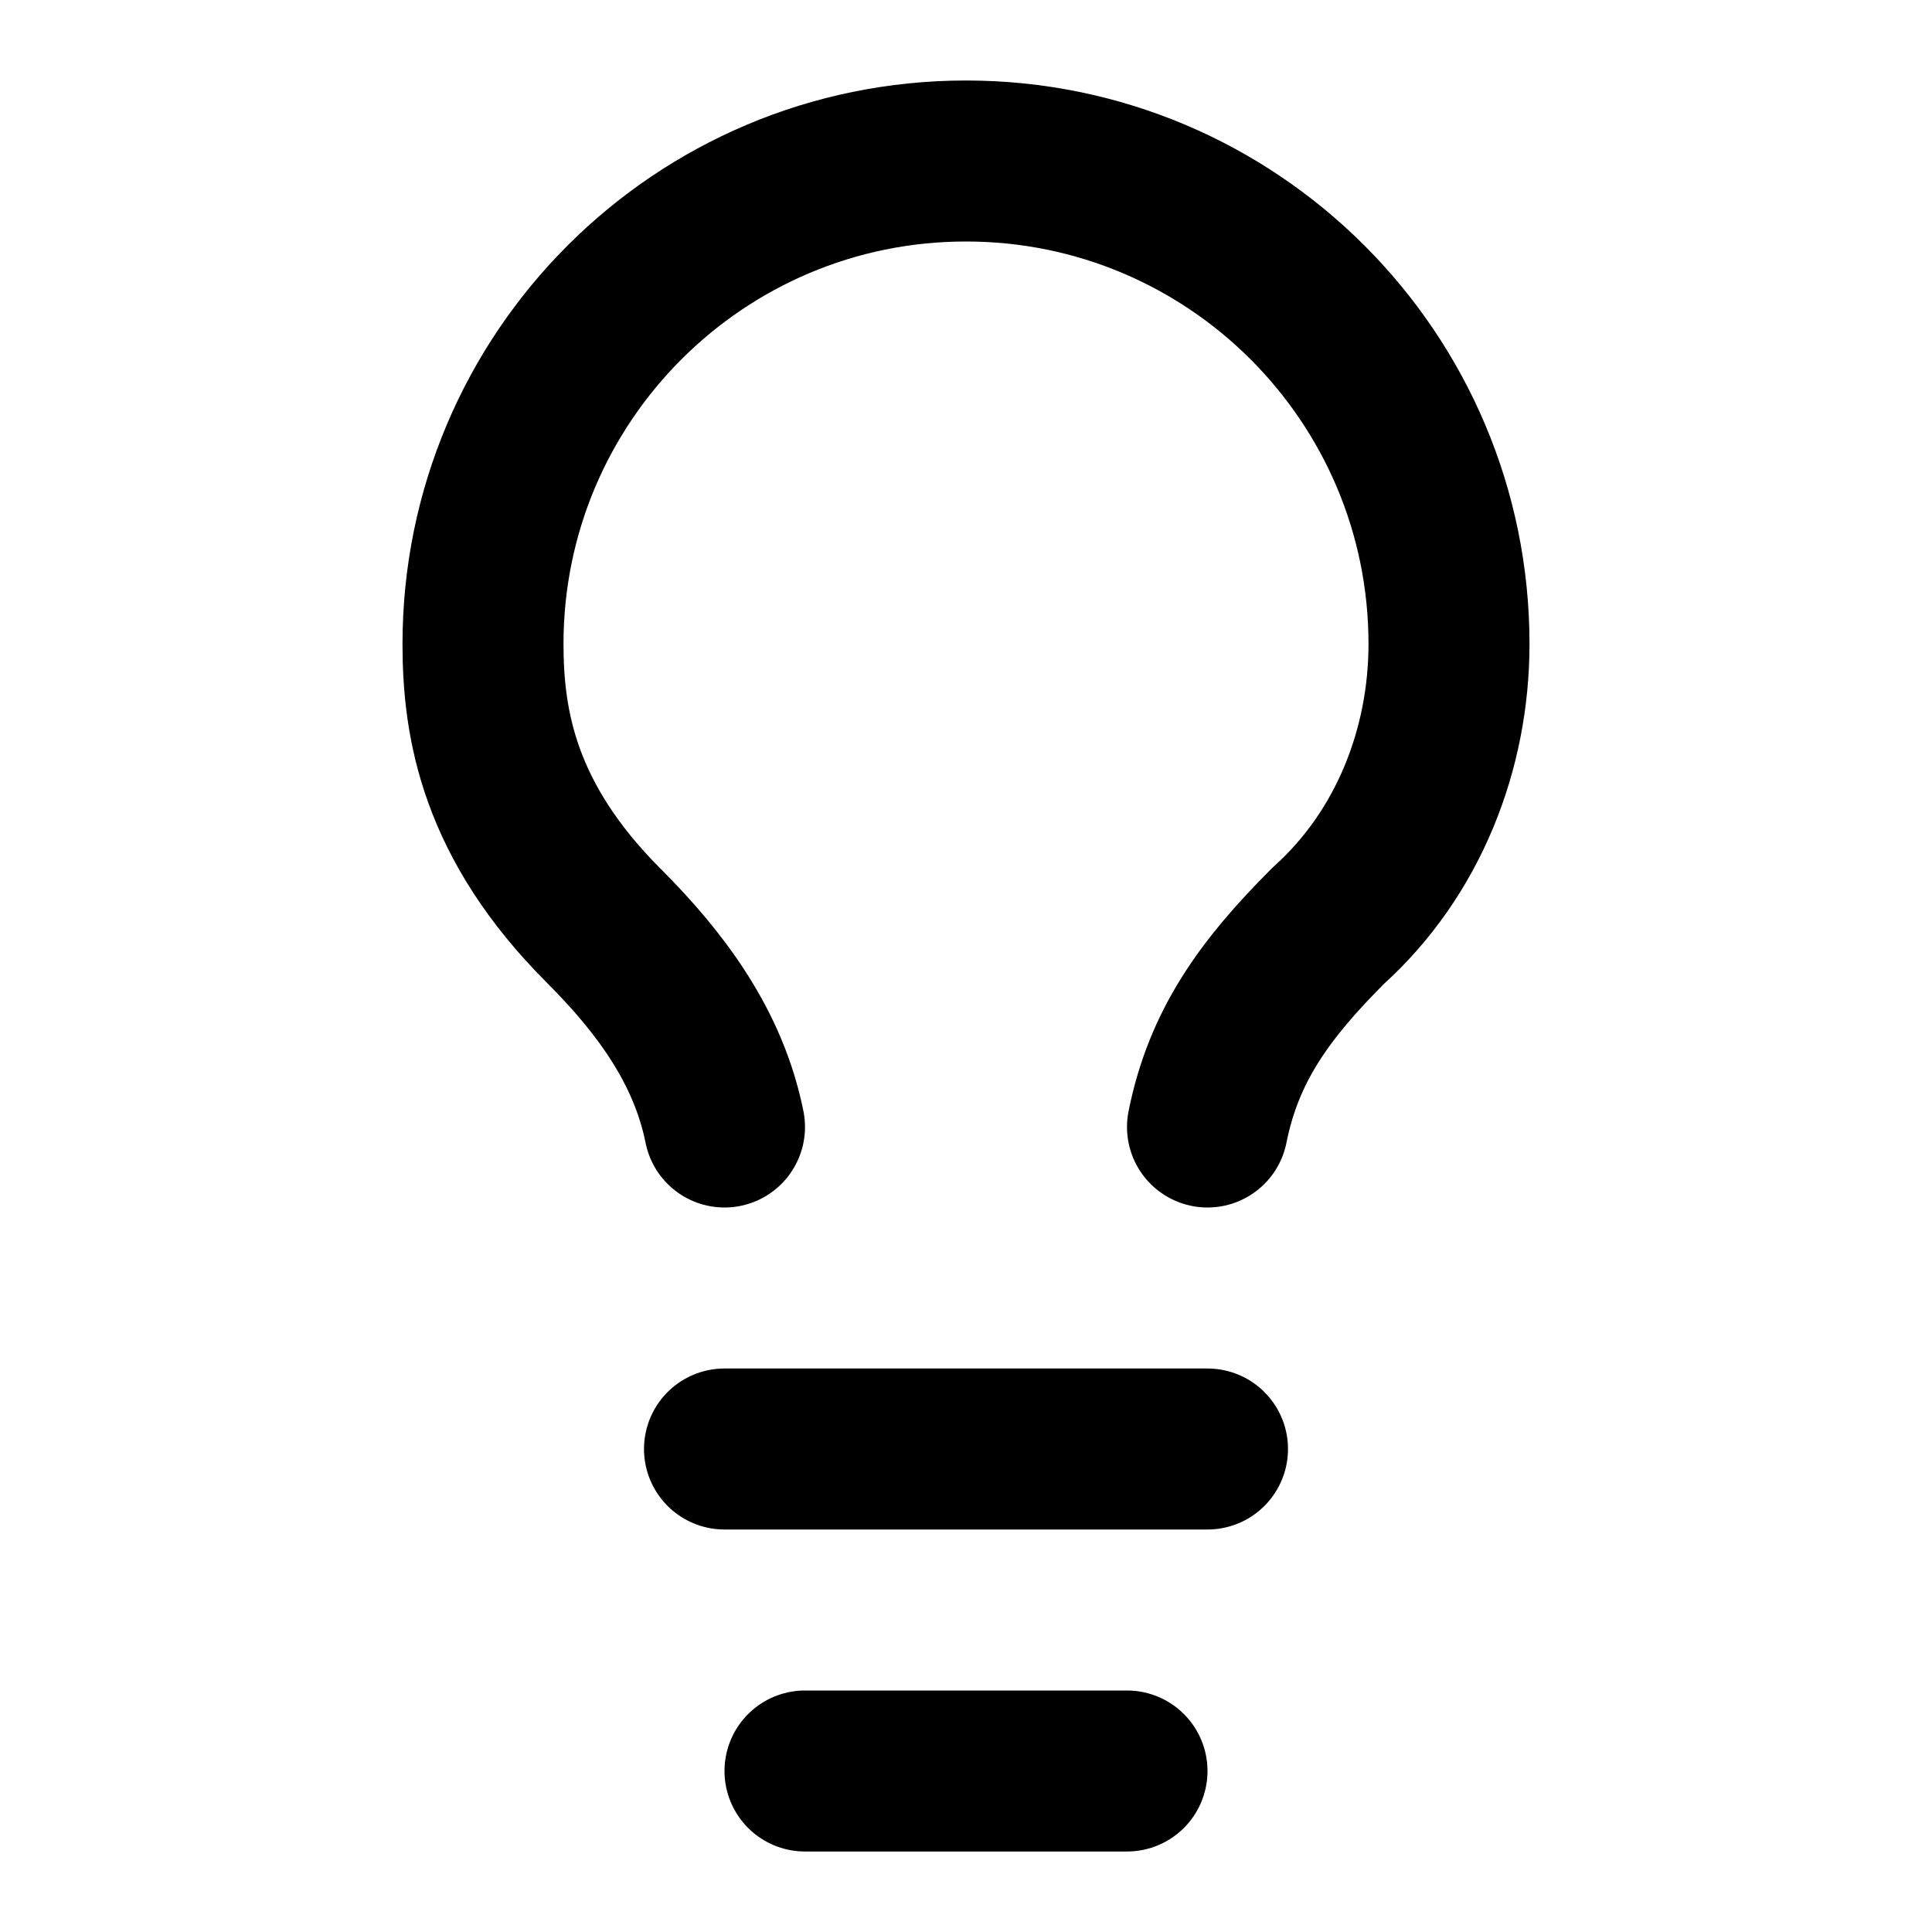
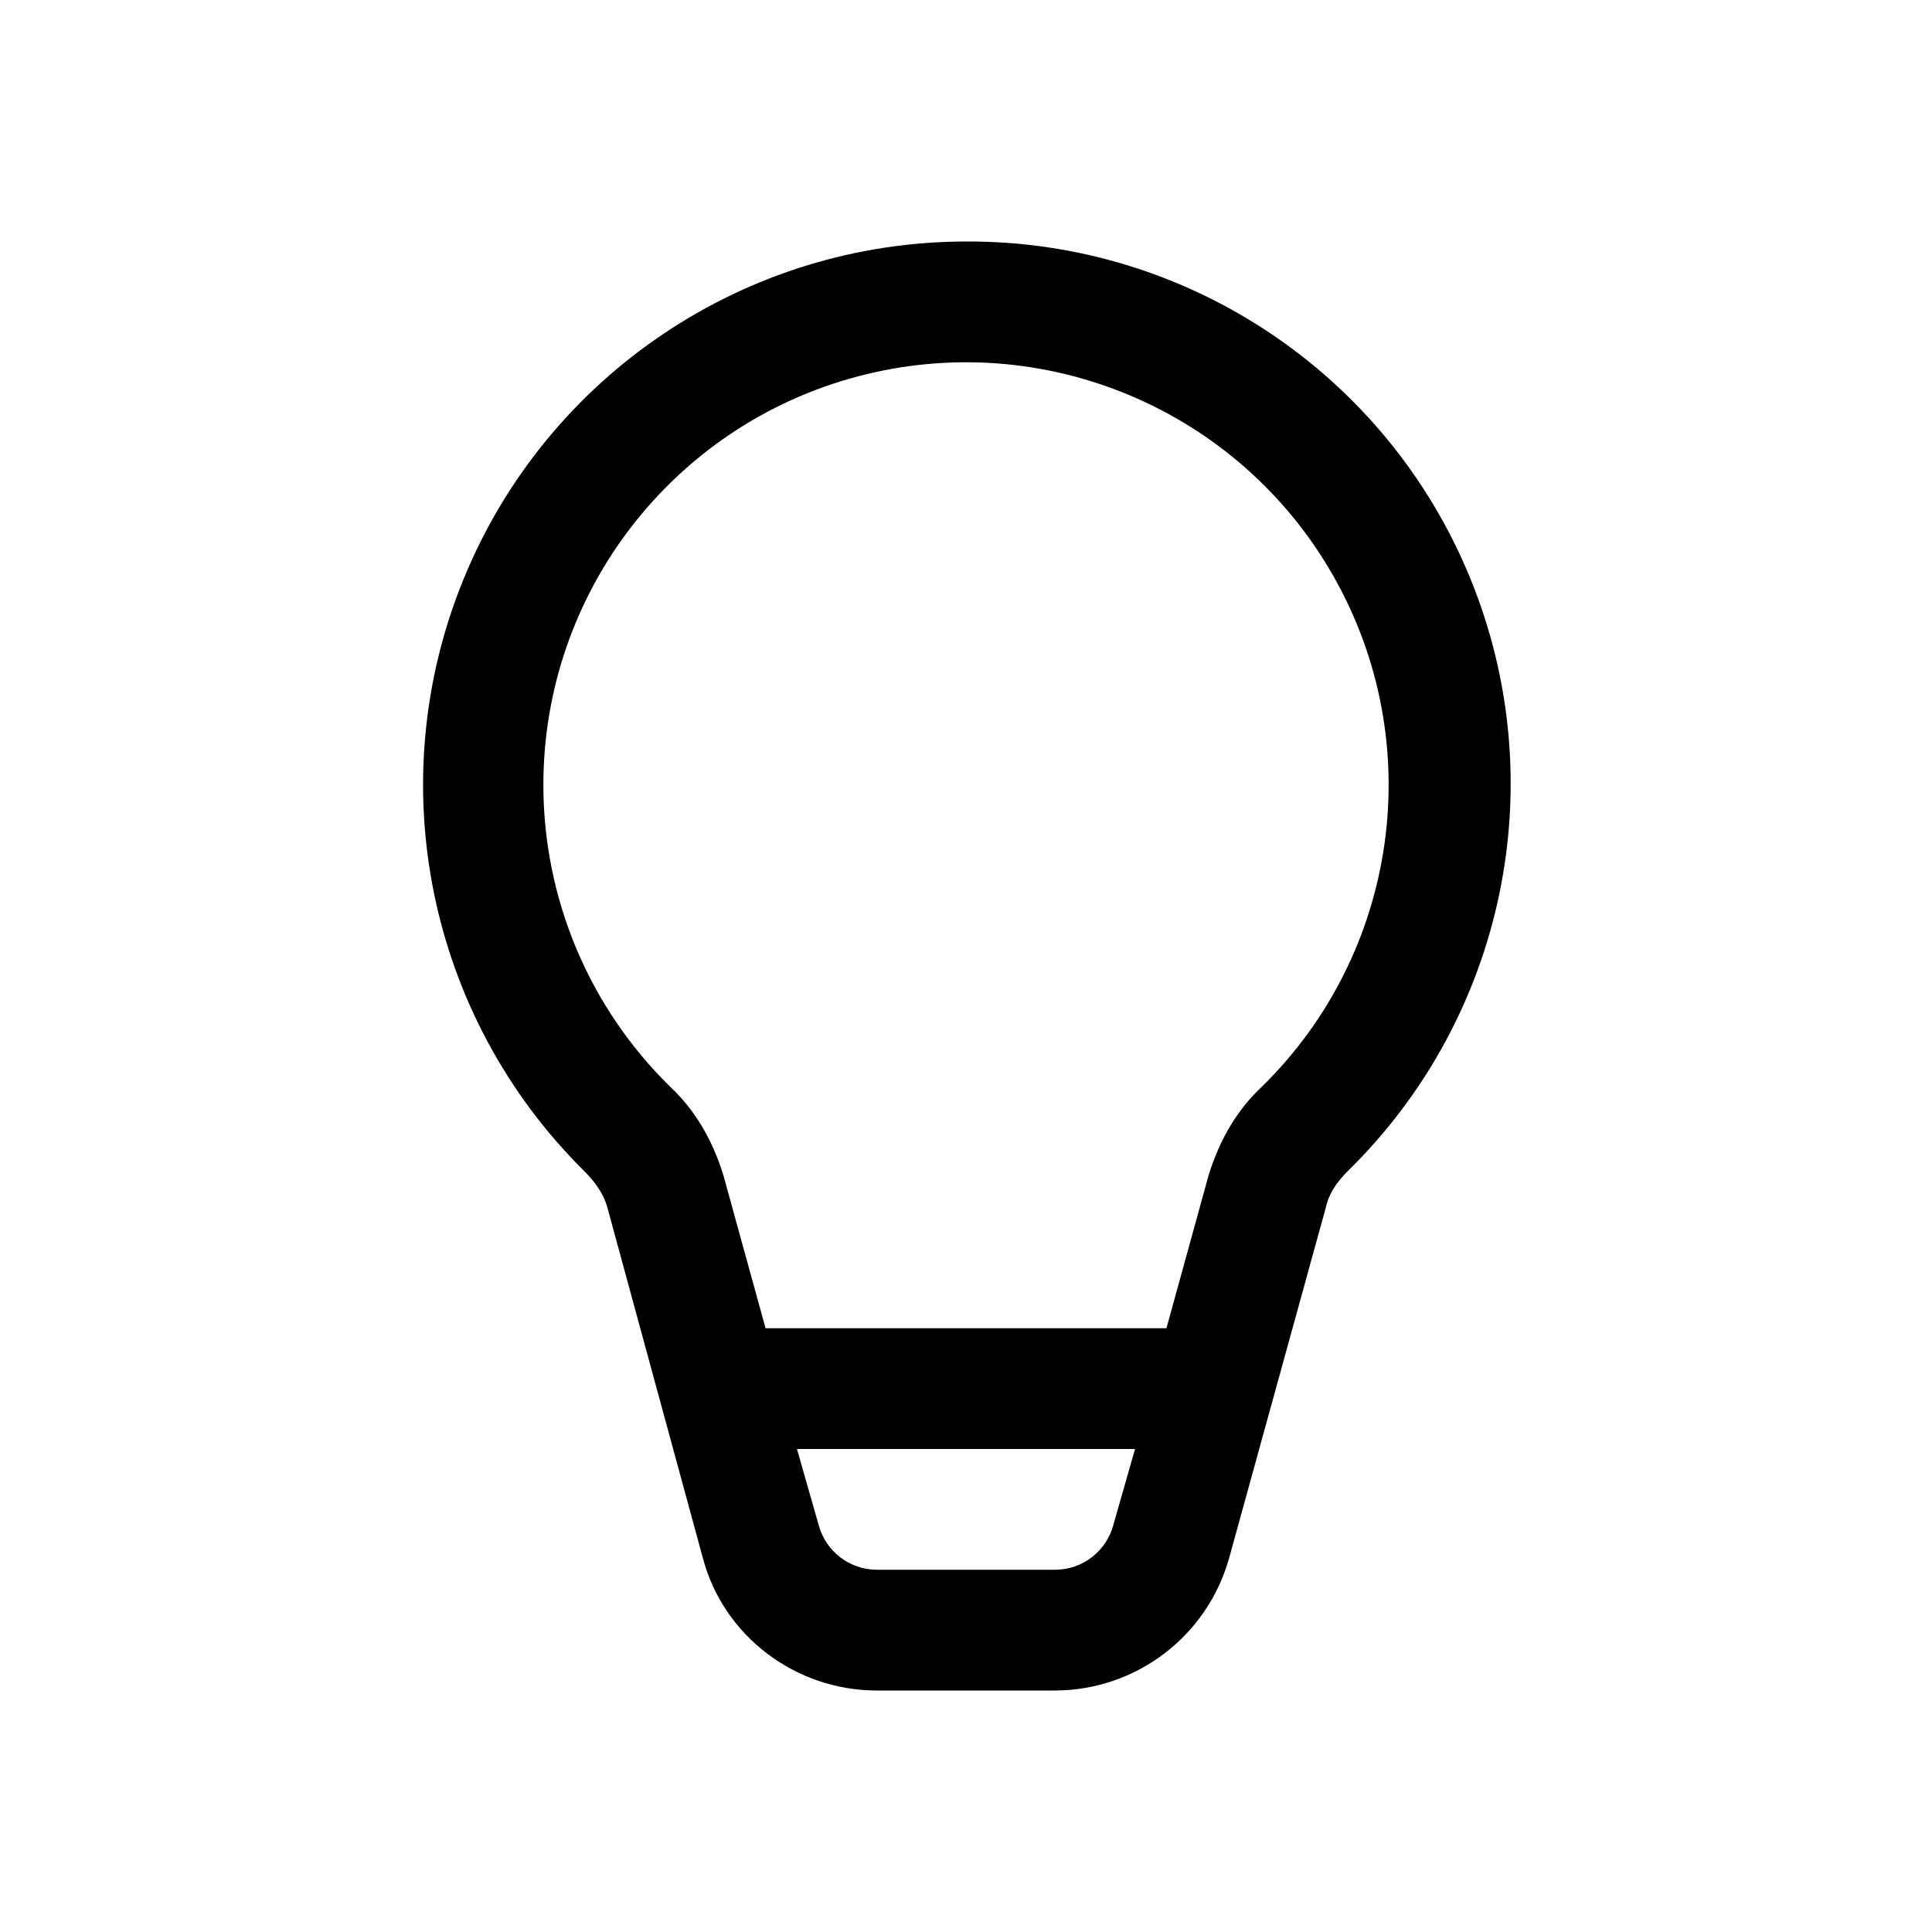
- <svg xmlns="http://www.w3.org/2000/svg" width="24" height="24" viewBox="0 0 24 24">
-   <path fill="none" stroke="currentColor" stroke-linecap="round" stroke-linejoin="round" stroke-width="2" d="M15 14c.2-1 .7-1.7 1.5-2.5c1-.9 1.5-2.2 1.5-3.5A6 6 0 0 0 6 8c0 1 .2 2.2 1.5 3.5c.7.7 1.3 1.5 1.5 2.5m0 4h6m-5 4h4" />
+ <svg xmlns="http://www.w3.org/2000/svg" width="16" height="16" viewBox="0 0 16 16">
+   <path d="M4.5 6.5A3.5 3.5 0 1 1 10.45 9q-.3.28-.44.73L9.66 11H6.34l-.35-1.27q-.14-.45-.44-.73A3.5 3.5 0 0 1 4.5 6.5M6.6 12h2.8l-.18.63a.5.5 0 0 1-.48.37H7.26a.5.5 0 0 1-.48-.37zM8 2a4.5 4.5 0 0 0-3.16 7.7q.15.15.19.3l.79 2.9c.17.65.77 1.1 1.44 1.1h1.48a1.5 1.5 0 0 0 1.44-1.1l.8-2.9q.03-.15.18-.3A4.49 4.49 0 0 0 8 2" />
</svg>
